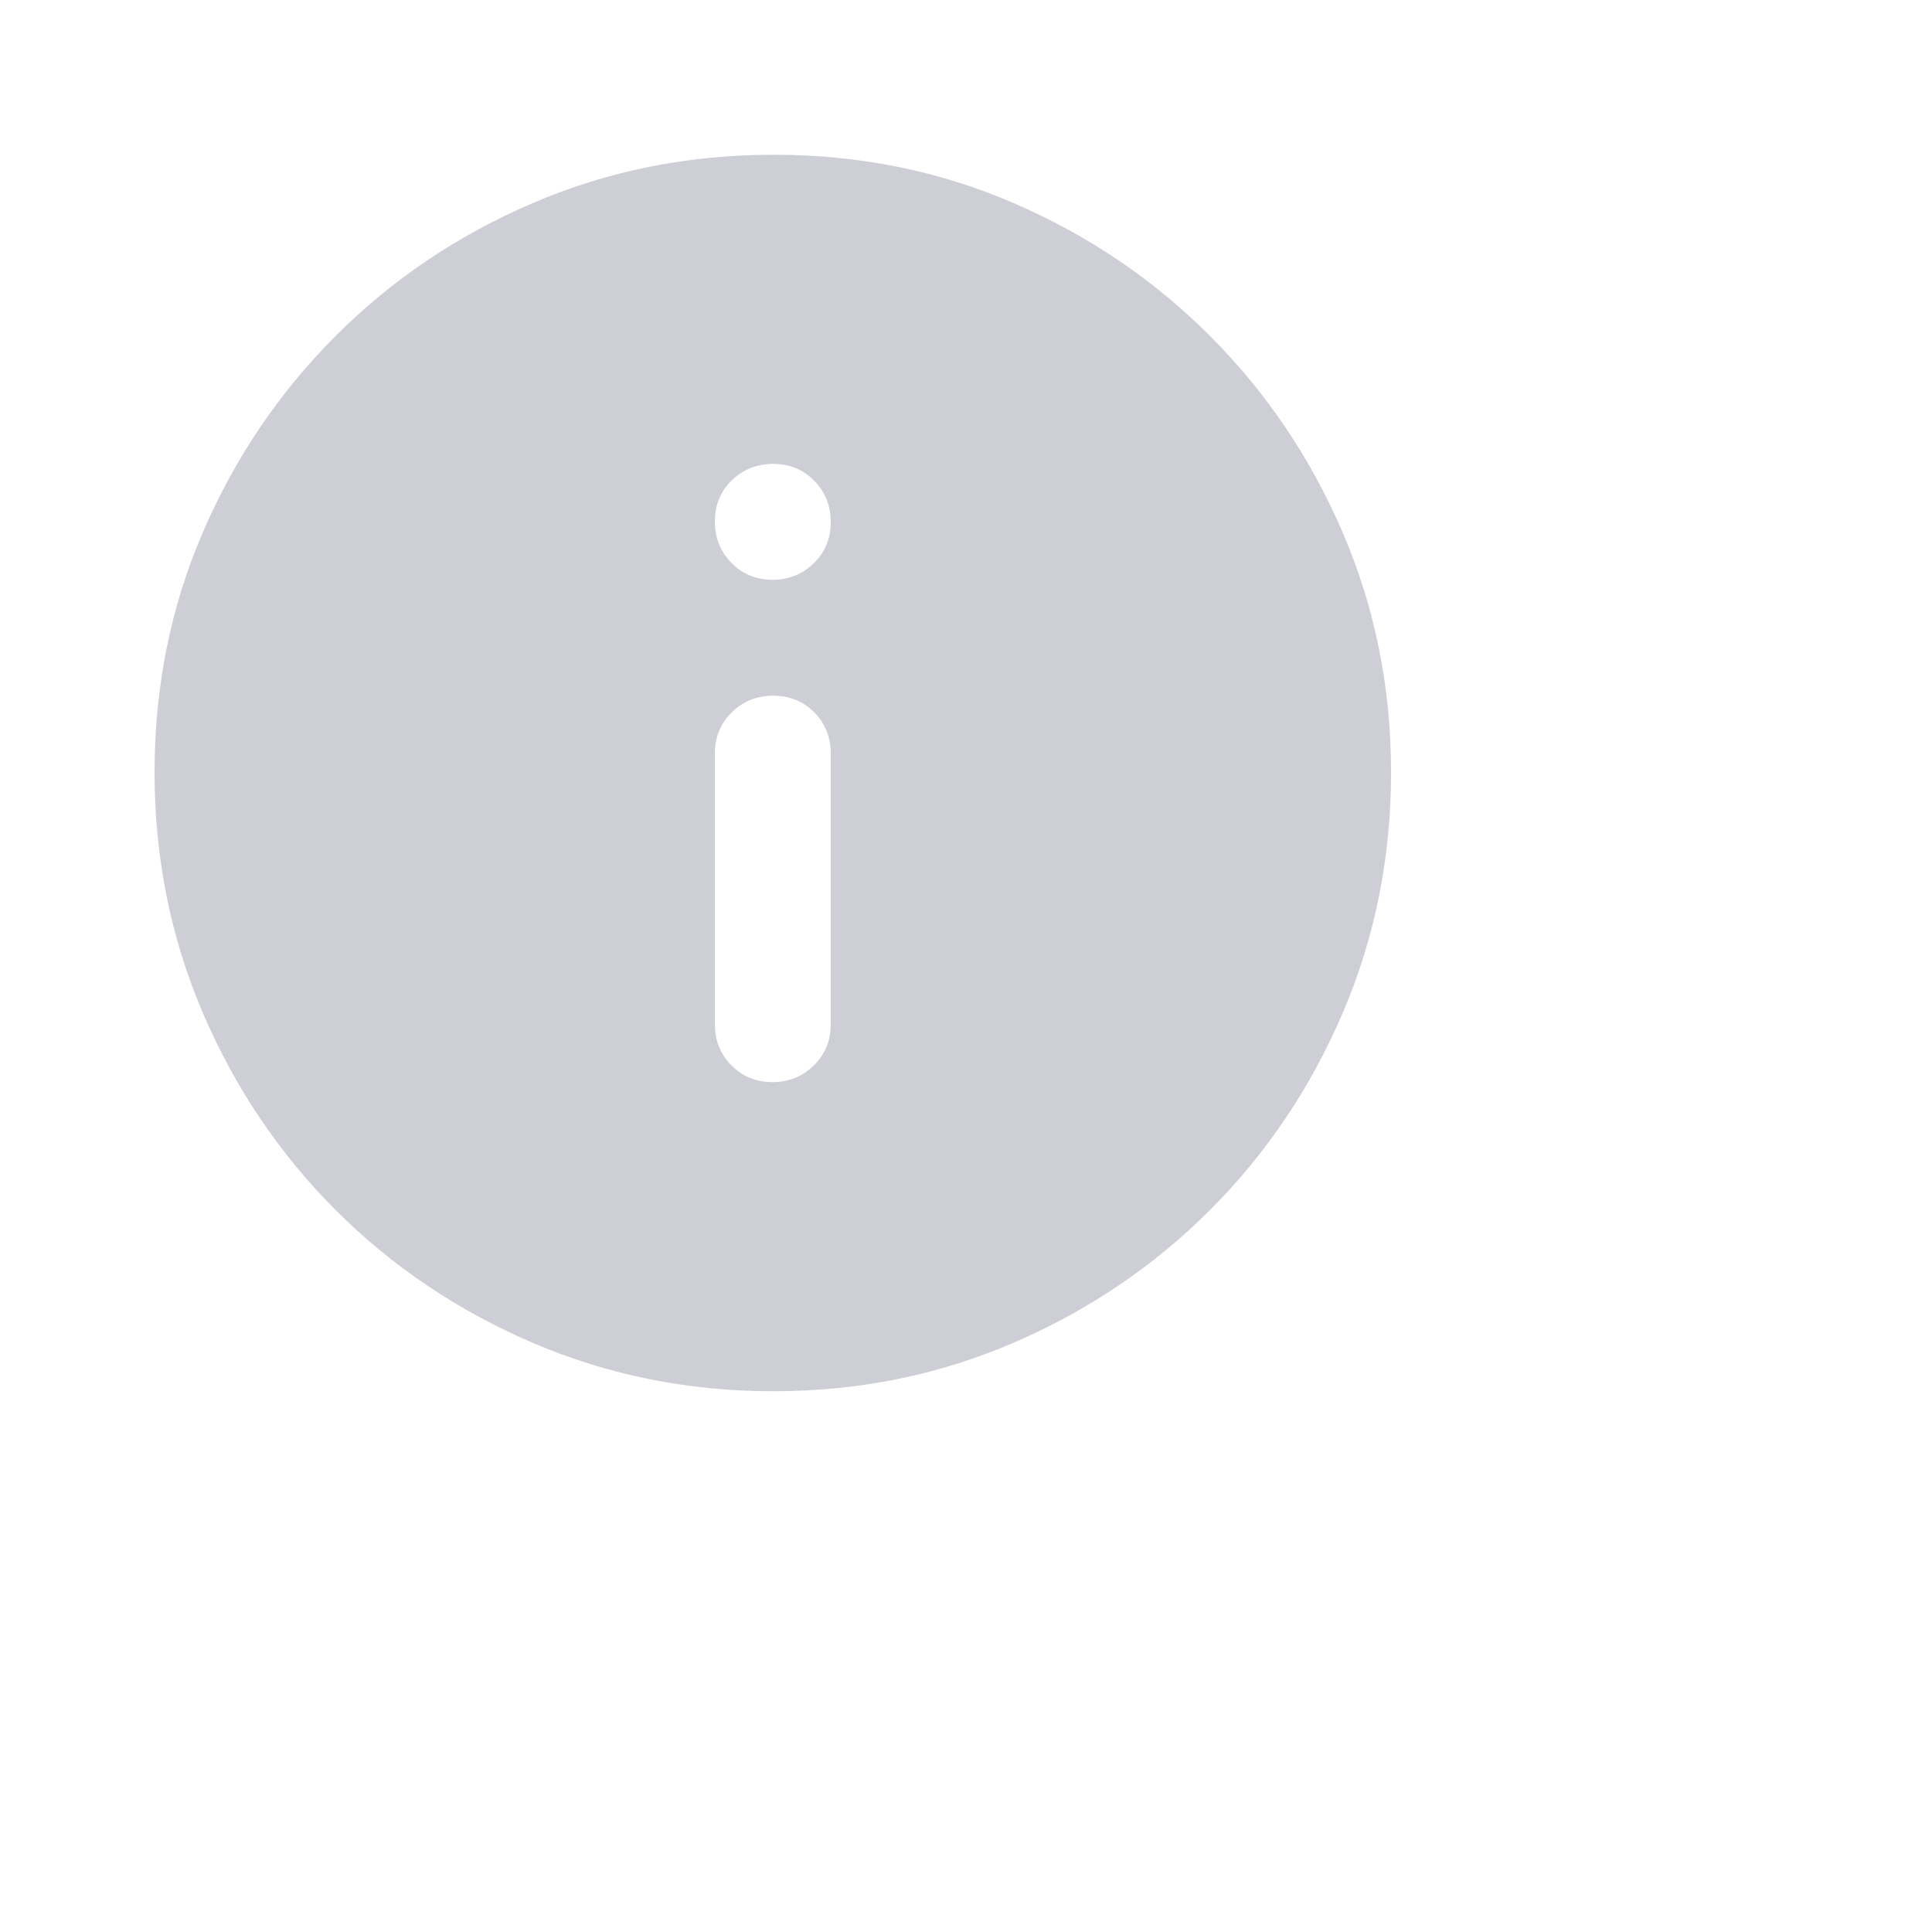
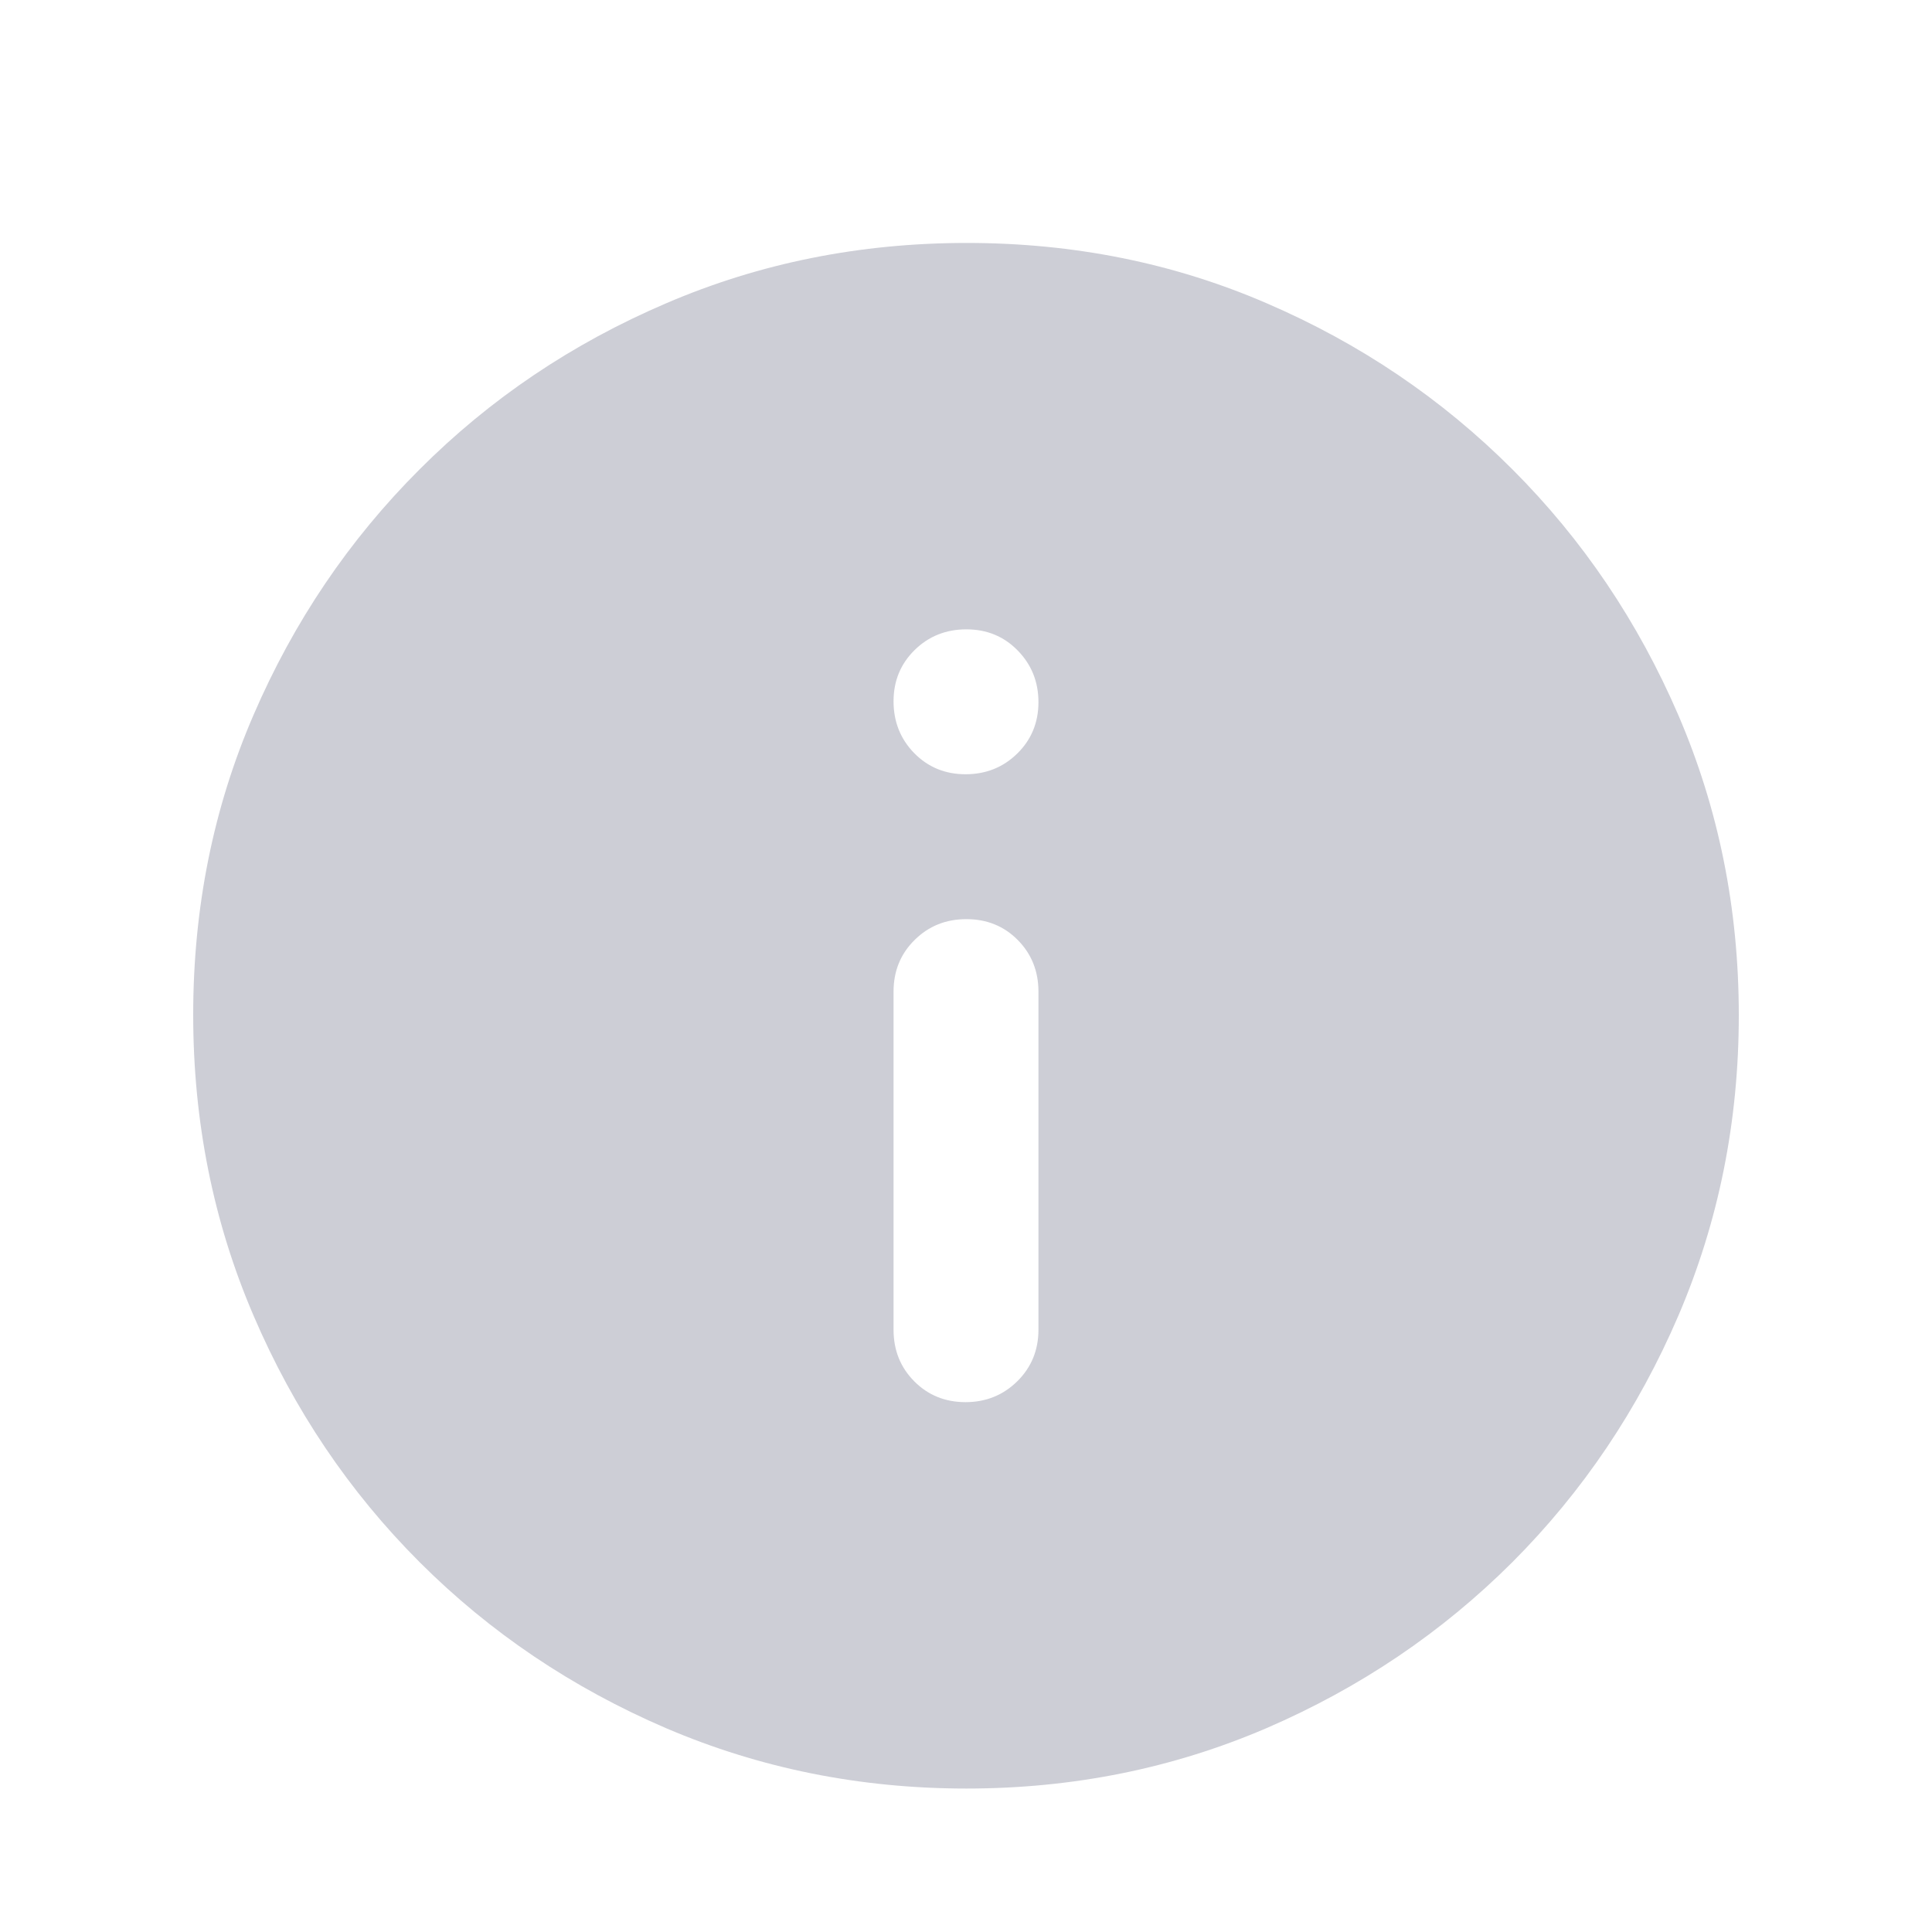
- <svg xmlns="http://www.w3.org/2000/svg" width="20" height="20" viewBox="0 0 20 20" fill="none">
+ <svg xmlns="http://www.w3.org/2000/svg" width="16" height="16" viewBox="0 0 16 16" fill="none">
  <g id="info">
-     <mask id="mask0_5205_5257" style="mask-type:alpha" maskUnits="userSpaceOnUse" x="0" y="0" width="20" height="20">
-       <rect id="Bounding box" width="20" height="20" fill="#D9D9D9" />
+     <mask id="mask0_5310_514" style="mask-type:alpha" maskUnits="userSpaceOnUse" x="0" y="0" width="16" height="16">
+       <rect id="Bounding box" width="16" height="16" fill="#D9D9D9" />
    </mask>
-     <g mask="url(#mask0_5205_5257)">
-       <path id="info_2" d="M7.997 11.202C8.166 11.202 8.308 11.144 8.425 11.029C8.542 10.914 8.6 10.772 8.6 10.602V7.802C8.6 7.632 8.543 7.489 8.429 7.374C8.314 7.259 8.173 7.202 8.004 7.202C7.835 7.202 7.692 7.259 7.575 7.374C7.458 7.489 7.4 7.632 7.4 7.802V10.602C7.4 10.772 7.457 10.914 7.572 11.029C7.686 11.144 7.828 11.202 7.997 11.202ZM7.997 6.002C8.166 6.002 8.308 5.944 8.425 5.83C8.542 5.716 8.6 5.574 8.6 5.405C8.6 5.236 8.543 5.093 8.429 4.977C8.314 4.86 8.173 4.802 8.004 4.802C7.835 4.802 7.692 4.859 7.575 4.973C7.458 5.087 7.4 5.229 7.4 5.398C7.4 5.567 7.457 5.71 7.572 5.827C7.686 5.943 7.828 6.002 7.997 6.002ZM8.005 14.402C7.124 14.402 6.295 14.235 5.517 13.902C4.739 13.568 4.058 13.11 3.475 12.527C2.892 11.943 2.433 11.263 2.1 10.486C1.767 9.708 1.6 8.878 1.6 7.994C1.6 7.11 1.767 6.282 2.1 5.51C2.433 4.738 2.892 4.06 3.475 3.477C4.058 2.893 4.739 2.435 5.516 2.102C6.293 1.768 7.124 1.602 8.008 1.602C8.892 1.602 9.72 1.768 10.492 2.102C11.264 2.435 11.942 2.893 12.525 3.477C13.108 4.06 13.567 4.739 13.9 5.514C14.233 6.288 14.4 7.116 14.4 7.997C14.4 8.878 14.233 9.707 13.9 10.485C13.567 11.263 13.108 11.943 12.525 12.527C11.942 13.11 11.263 13.568 10.488 13.902C9.713 14.235 8.886 14.402 8.005 14.402Z" fill="#CDCED6" />
+     <g mask="url(#mask0_5310_514)">
+       <path id="info_2" d="M7.996 11.612C8.165 11.612 8.308 11.554 8.425 11.439C8.541 11.324 8.6 11.182 8.6 11.012V8.212C8.6 8.042 8.542 7.899 8.428 7.784C8.314 7.669 8.172 7.612 8.003 7.612C7.834 7.612 7.691 7.669 7.575 7.784C7.458 7.899 7.4 8.042 7.4 8.212V11.012C7.4 11.182 7.457 11.324 7.571 11.439C7.685 11.554 7.827 11.612 7.996 11.612ZM7.996 6.412C8.165 6.412 8.308 6.355 8.425 6.24C8.541 6.126 8.6 5.984 8.6 5.815C8.6 5.646 8.542 5.503 8.428 5.387C8.314 5.27 8.172 5.212 8.003 5.212C7.834 5.212 7.691 5.269 7.575 5.383C7.458 5.498 7.4 5.639 7.4 5.808C7.4 5.977 7.457 6.12 7.571 6.237C7.685 6.353 7.827 6.412 7.996 6.412ZM8.004 14.812C7.123 14.812 6.294 14.645 5.516 14.312C4.739 13.978 4.058 13.52 3.475 12.937C2.891 12.353 2.433 11.673 2.1 10.896C1.766 10.118 1.6 9.288 1.6 8.404C1.6 7.52 1.766 6.692 2.1 5.92C2.433 5.148 2.891 4.47 3.475 3.887C4.058 3.303 4.738 2.845 5.516 2.512C6.293 2.178 7.123 2.012 8.007 2.012C8.891 2.012 9.719 2.178 10.491 2.512C11.264 2.845 11.941 3.303 12.525 3.887C13.108 4.47 13.566 5.149 13.9 5.924C14.233 6.699 14.4 7.526 14.4 8.407C14.4 9.288 14.233 10.117 13.9 10.895C13.566 11.673 13.108 12.353 12.525 12.937C11.941 13.52 11.262 13.978 10.488 14.312C9.713 14.645 8.885 14.812 8.004 14.812Z" fill="#CDCED6" />
    </g>
  </g>
</svg>
